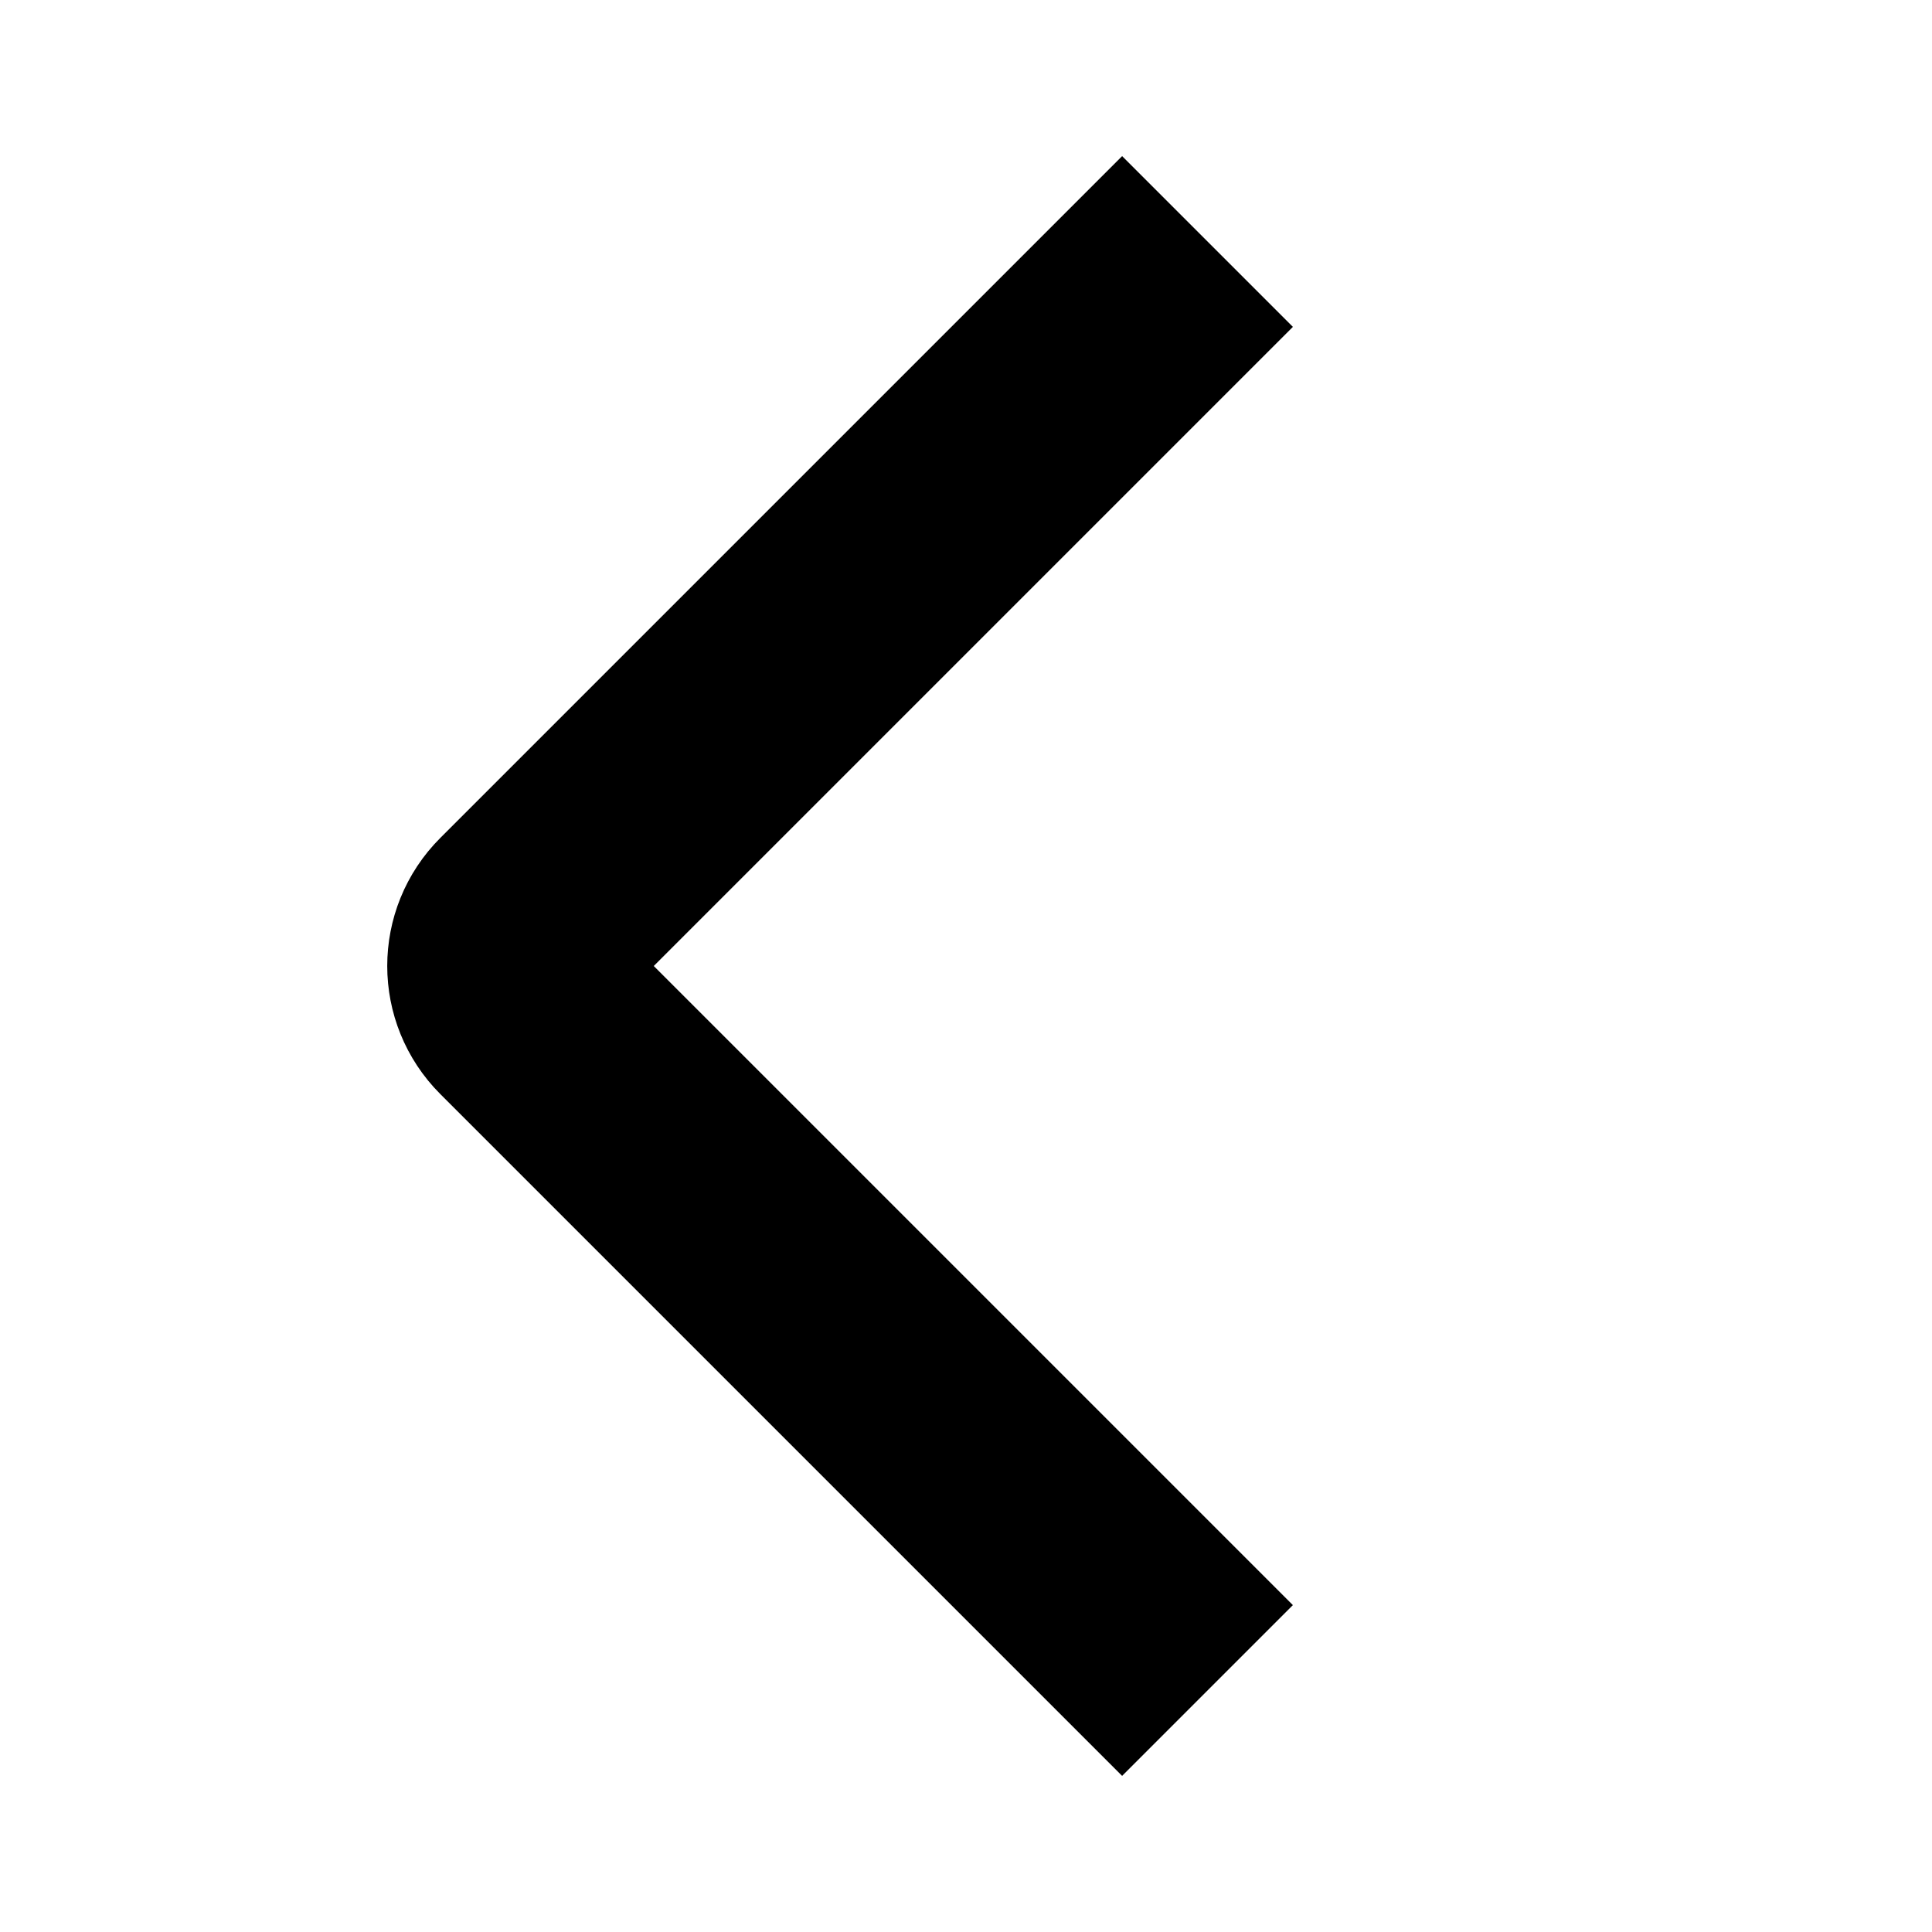
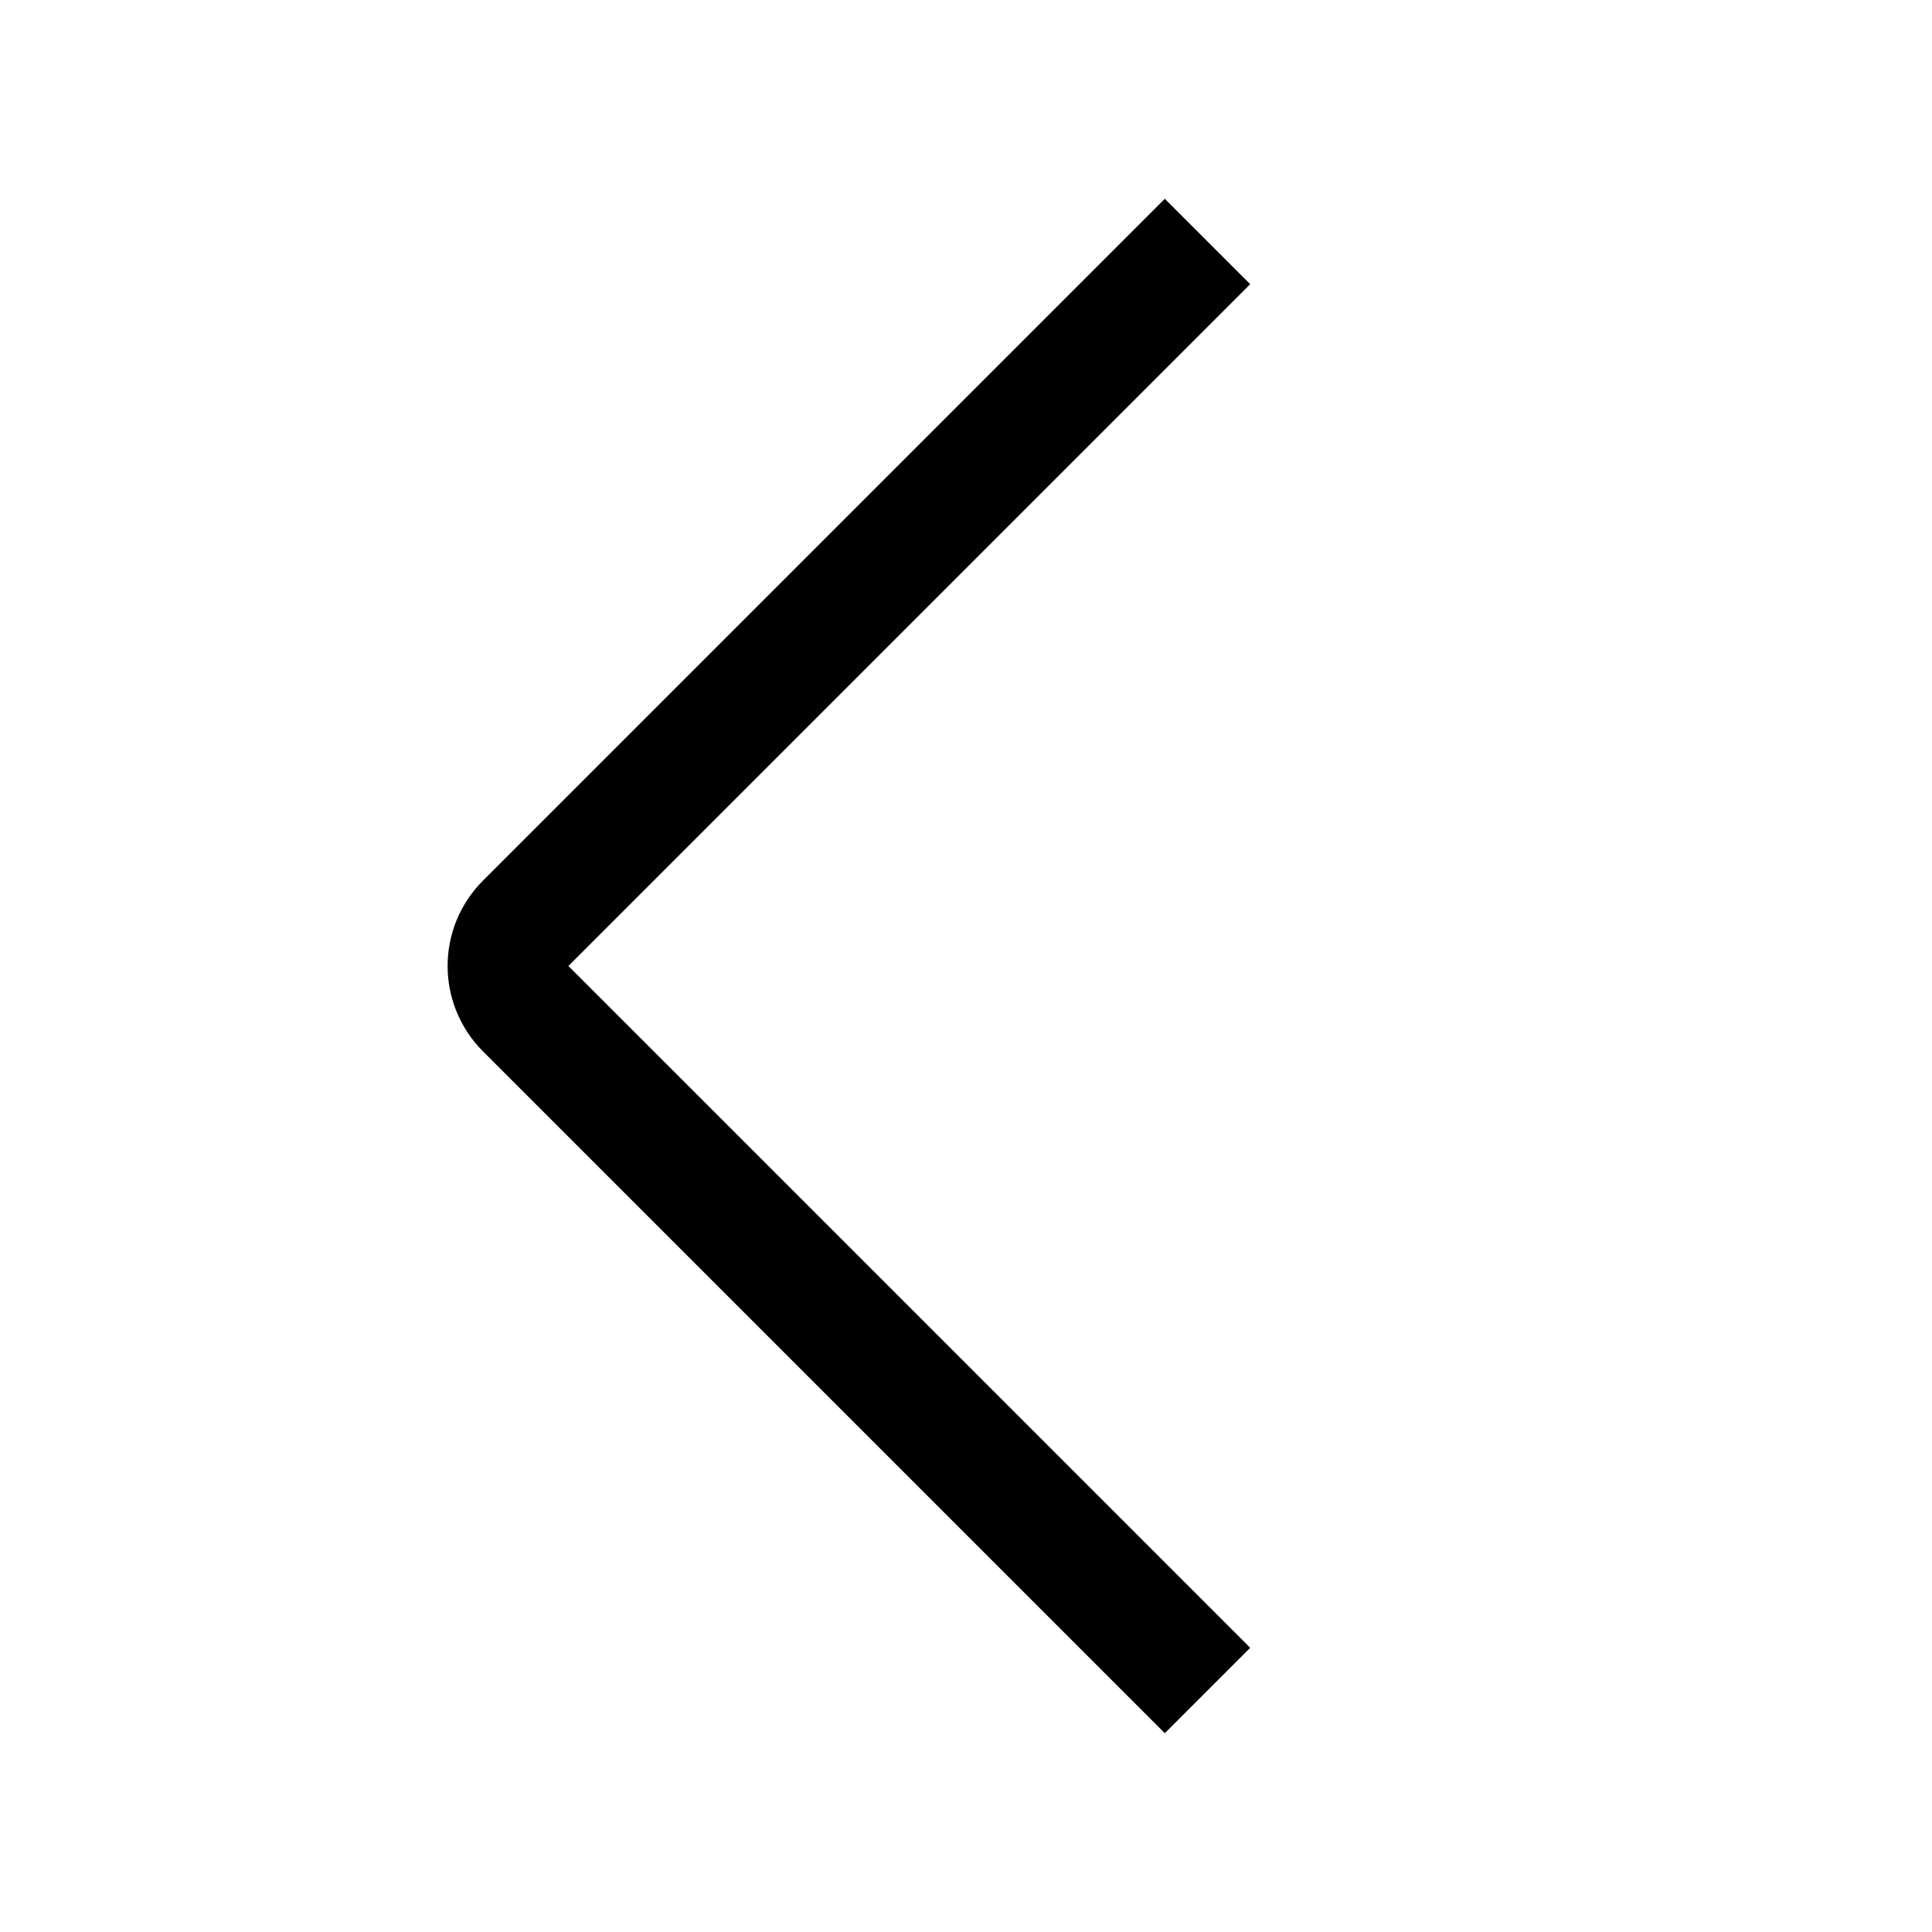
- <svg xmlns="http://www.w3.org/2000/svg" viewBox="0 0 32 32" aria-hidden="true" role="presentation" focusable="true" style="display: block; fill: none; height: 12px; width: 12px; stroke: currentcolor; stroke-width: 4; overflow: visible;">
+ <svg xmlns="http://www.w3.org/2000/svg" viewBox="0 0 32 32" aria-hidden="true" role="presentation" focusable="true" style="display: block; fill: none; height: 12px; width: 12px; stroke: currentcolor; stroke-width: 2; overflow: visible;">
  <g fill="none">
    <path d="m20 28-11.293-11.293c-.391-.391-.391-1.024 0-1.414l11.293-11.293" />
  </g>
</svg>
